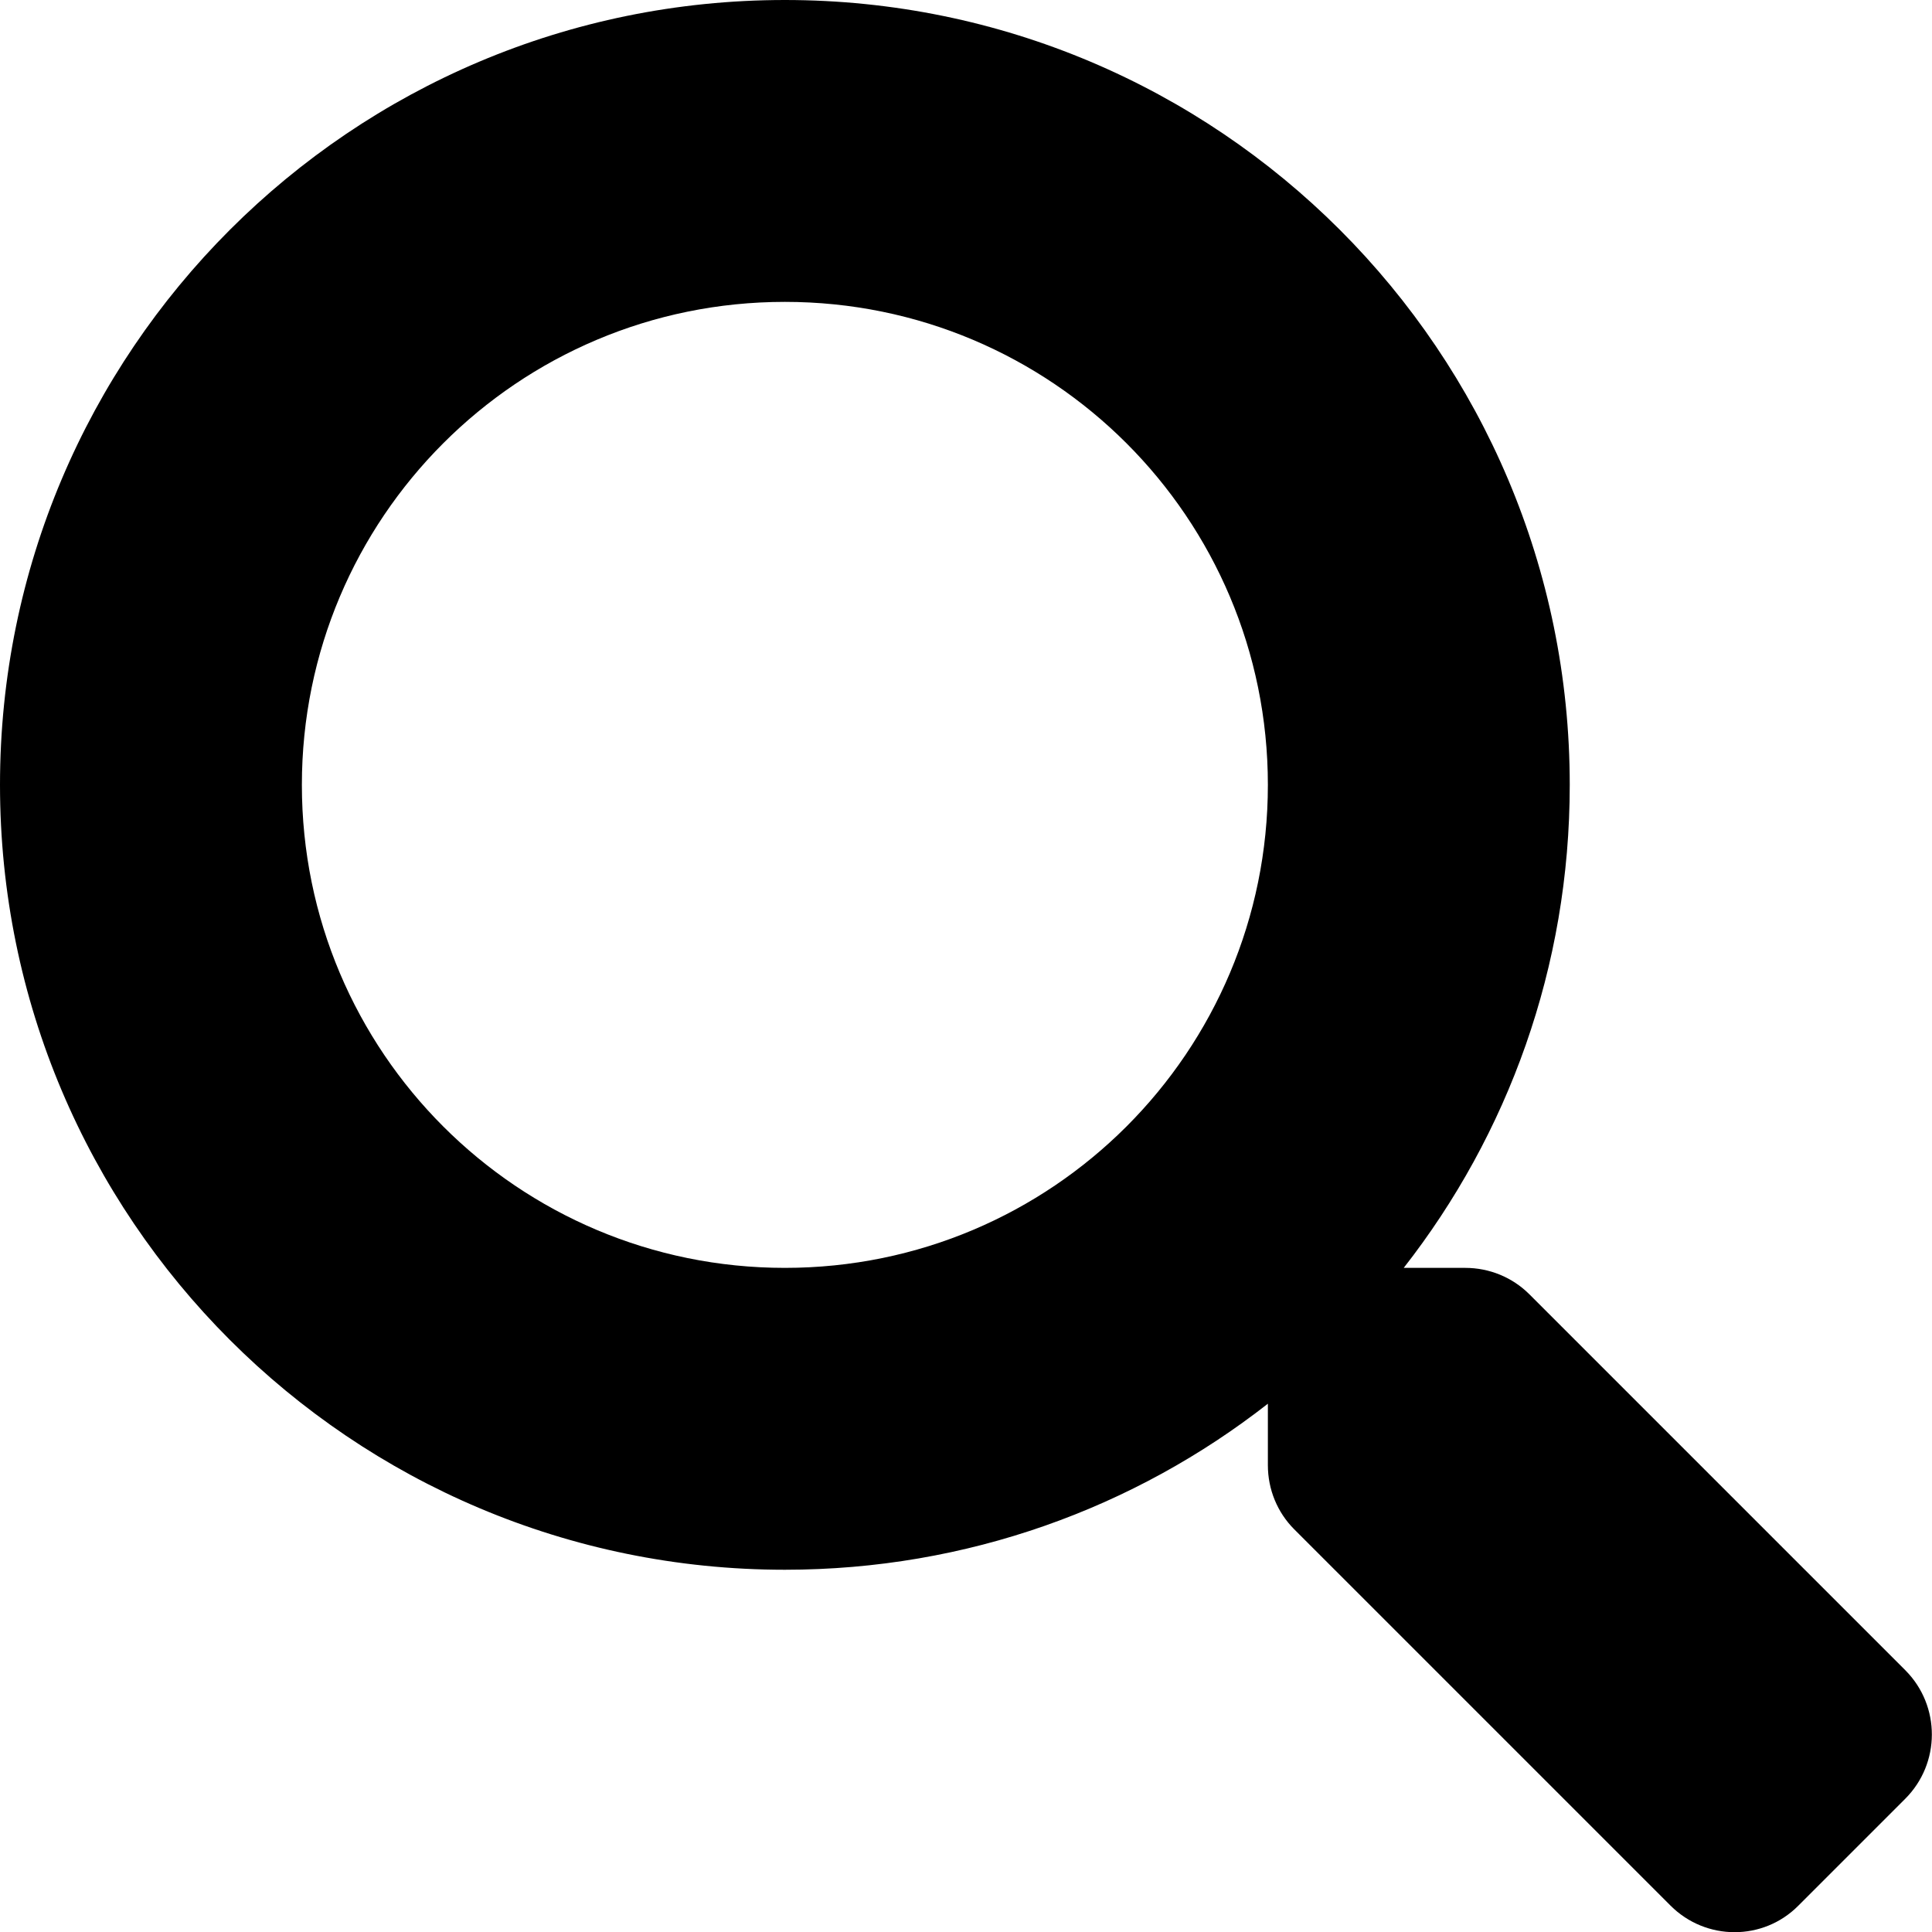
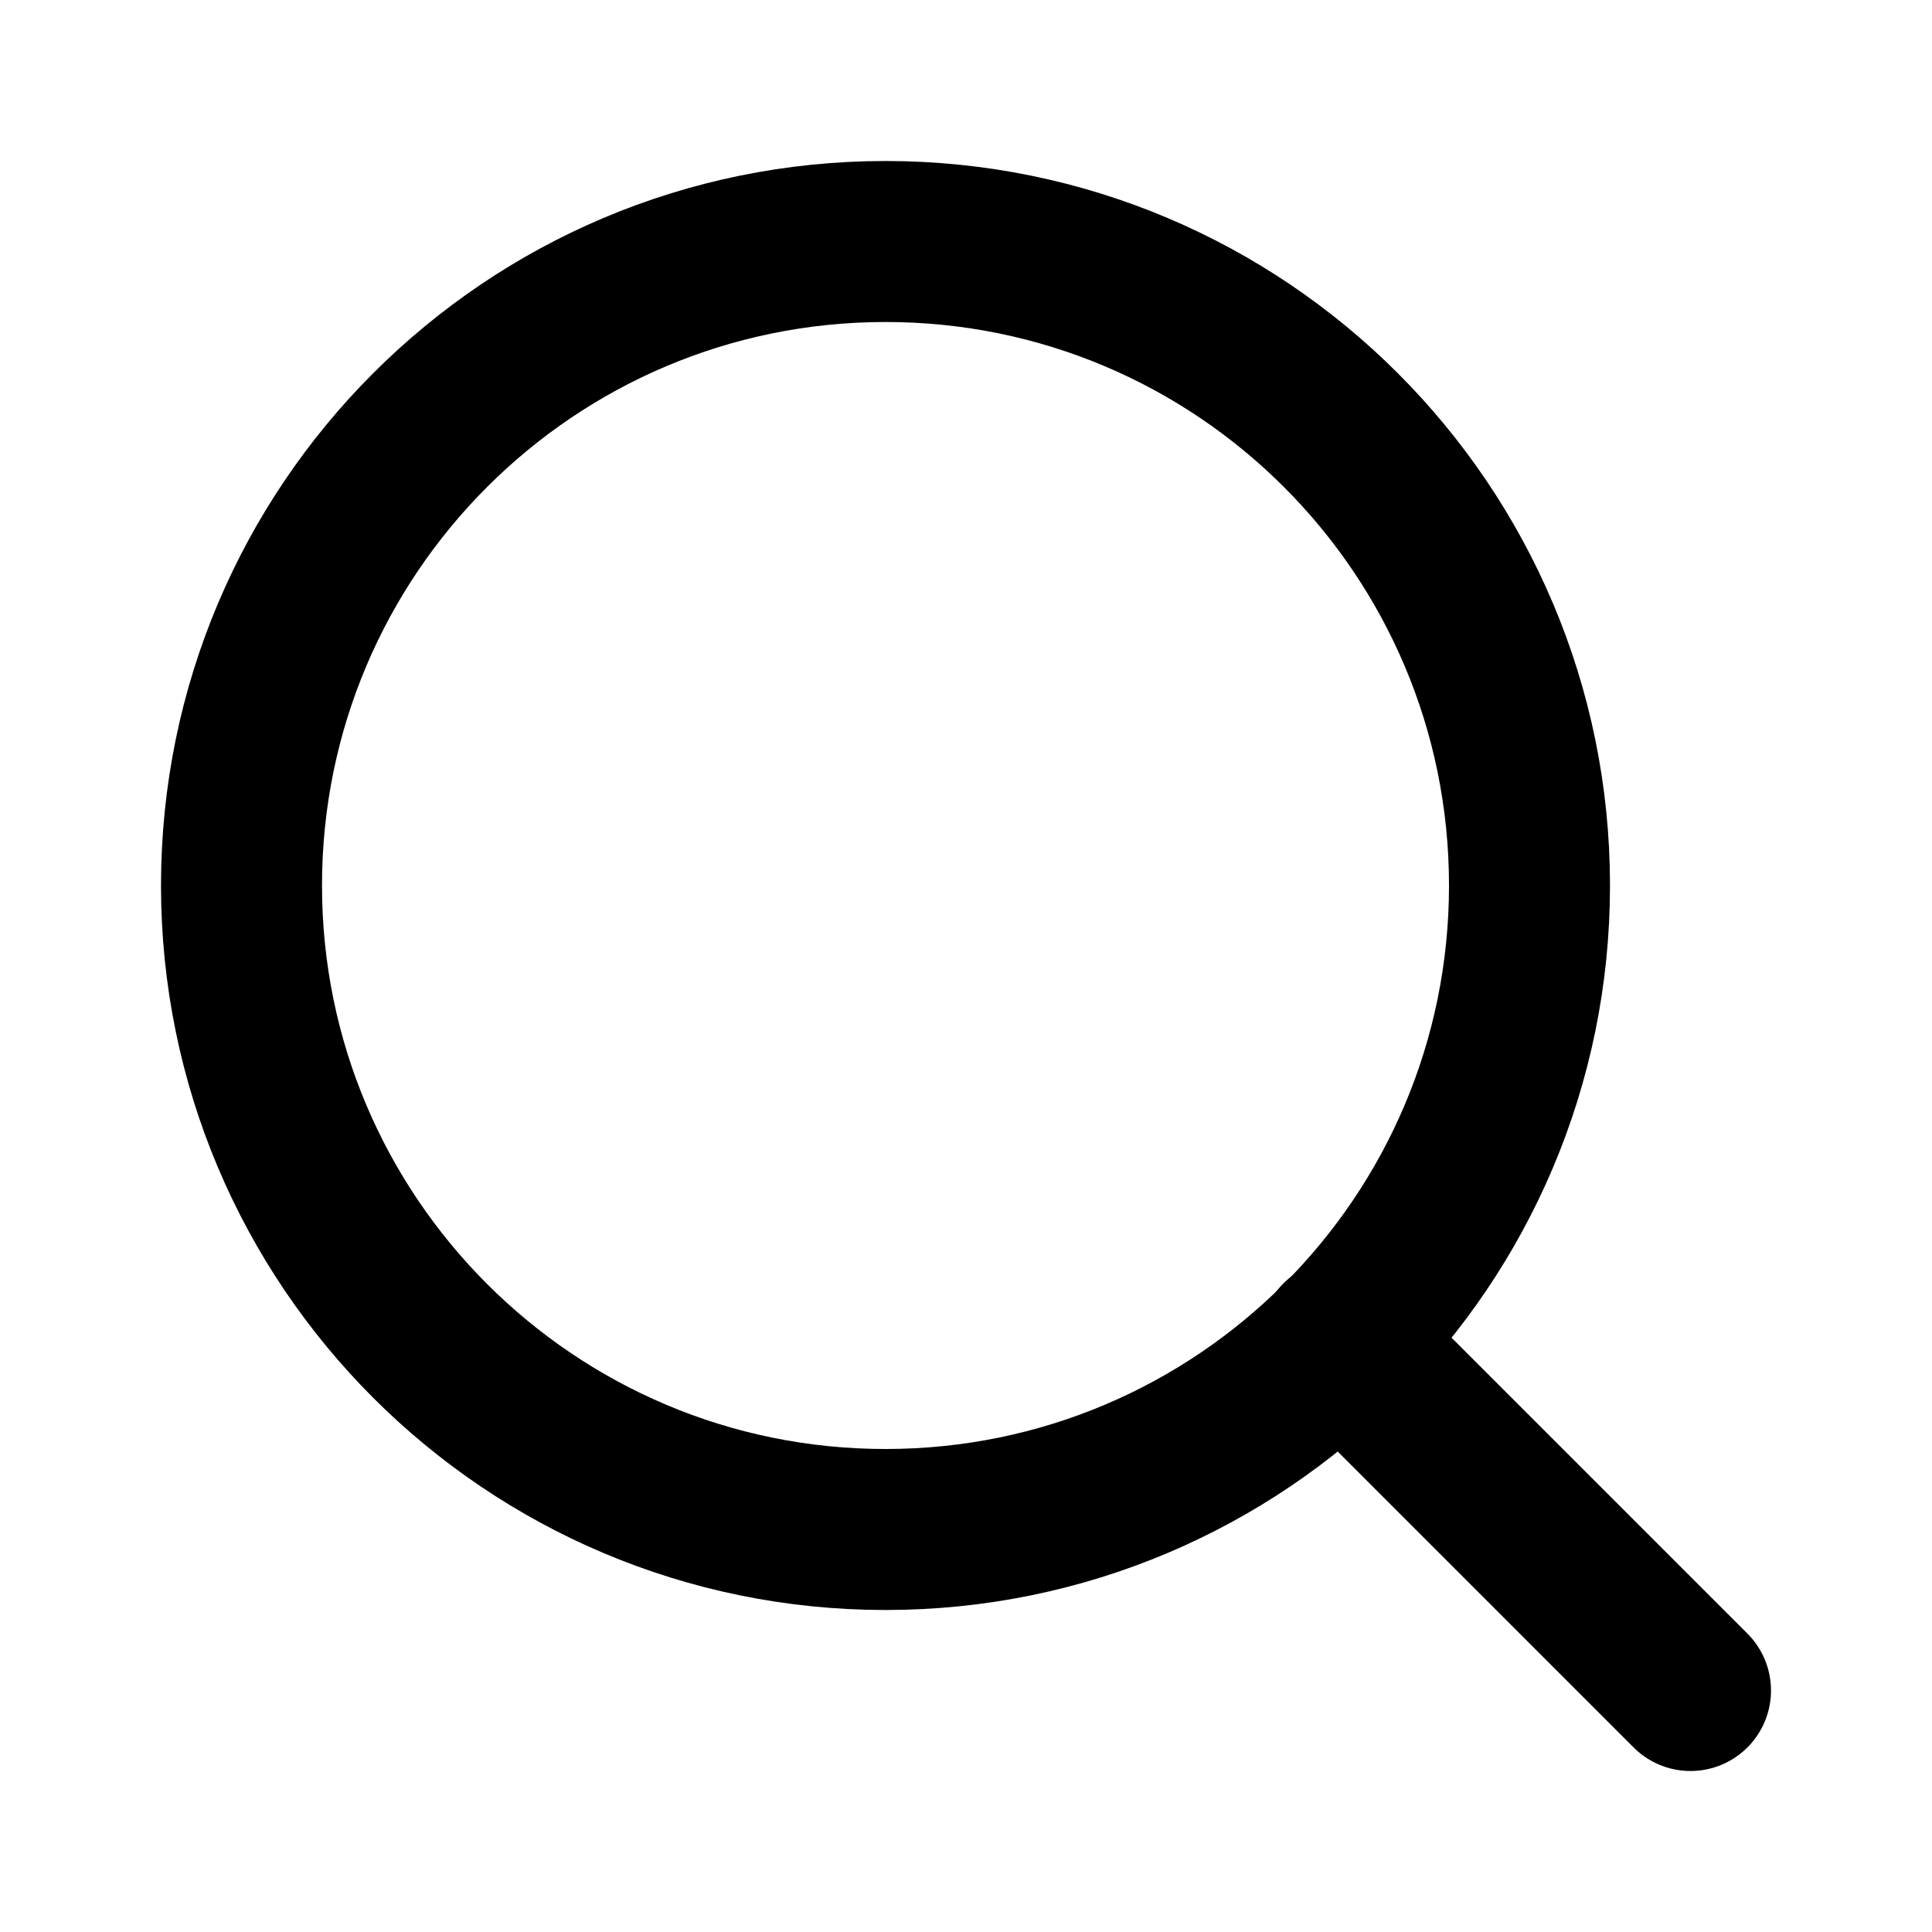
- <svg xmlns="http://www.w3.org/2000/svg" aria-hidden="true" focusable="false" data-prefix="fas" data-icon="search" class="svg-inline--fa fa-search fa-w-16" role="img" width="16" height="16" viewBox="0 0 512 512">
-   <path fill="currentColor" d="M505 442.7L405.3 343c-4.5-4.5-10.6-7-17-7H372c27.6-35.3 44-79.7 44-128C416 93.1 322.9 0 208 0S0 93.1 0 208s93.1 208 208 208c48.3 0 92.7-16.4 128-44v16.3c0 6.4 2.5 12.5 7 17l99.7 99.7c9.4 9.4 24.6 9.4 33.9 0l28.3-28.3c9.4-9.4 9.4-24.6.1-34zM208 336c-70.7 0-128-57.2-128-128 0-70.7 57.2-128 128-128 70.7 0 128 57.2 128 128 0 70.7-57.2 128-128 128z" />
+ <svg xmlns="http://www.w3.org/2000/svg" width="24" height="24" viewBox="0 0 24 24" fill="none" stroke="currentColor" stroke-width="2" stroke-linecap="round" stroke-linejoin="round">
+   <circle cx="11" cy="11" r="8" />
+   <line x1="21" y1="21" x2="16.65" y2="16.65" />
</svg>
